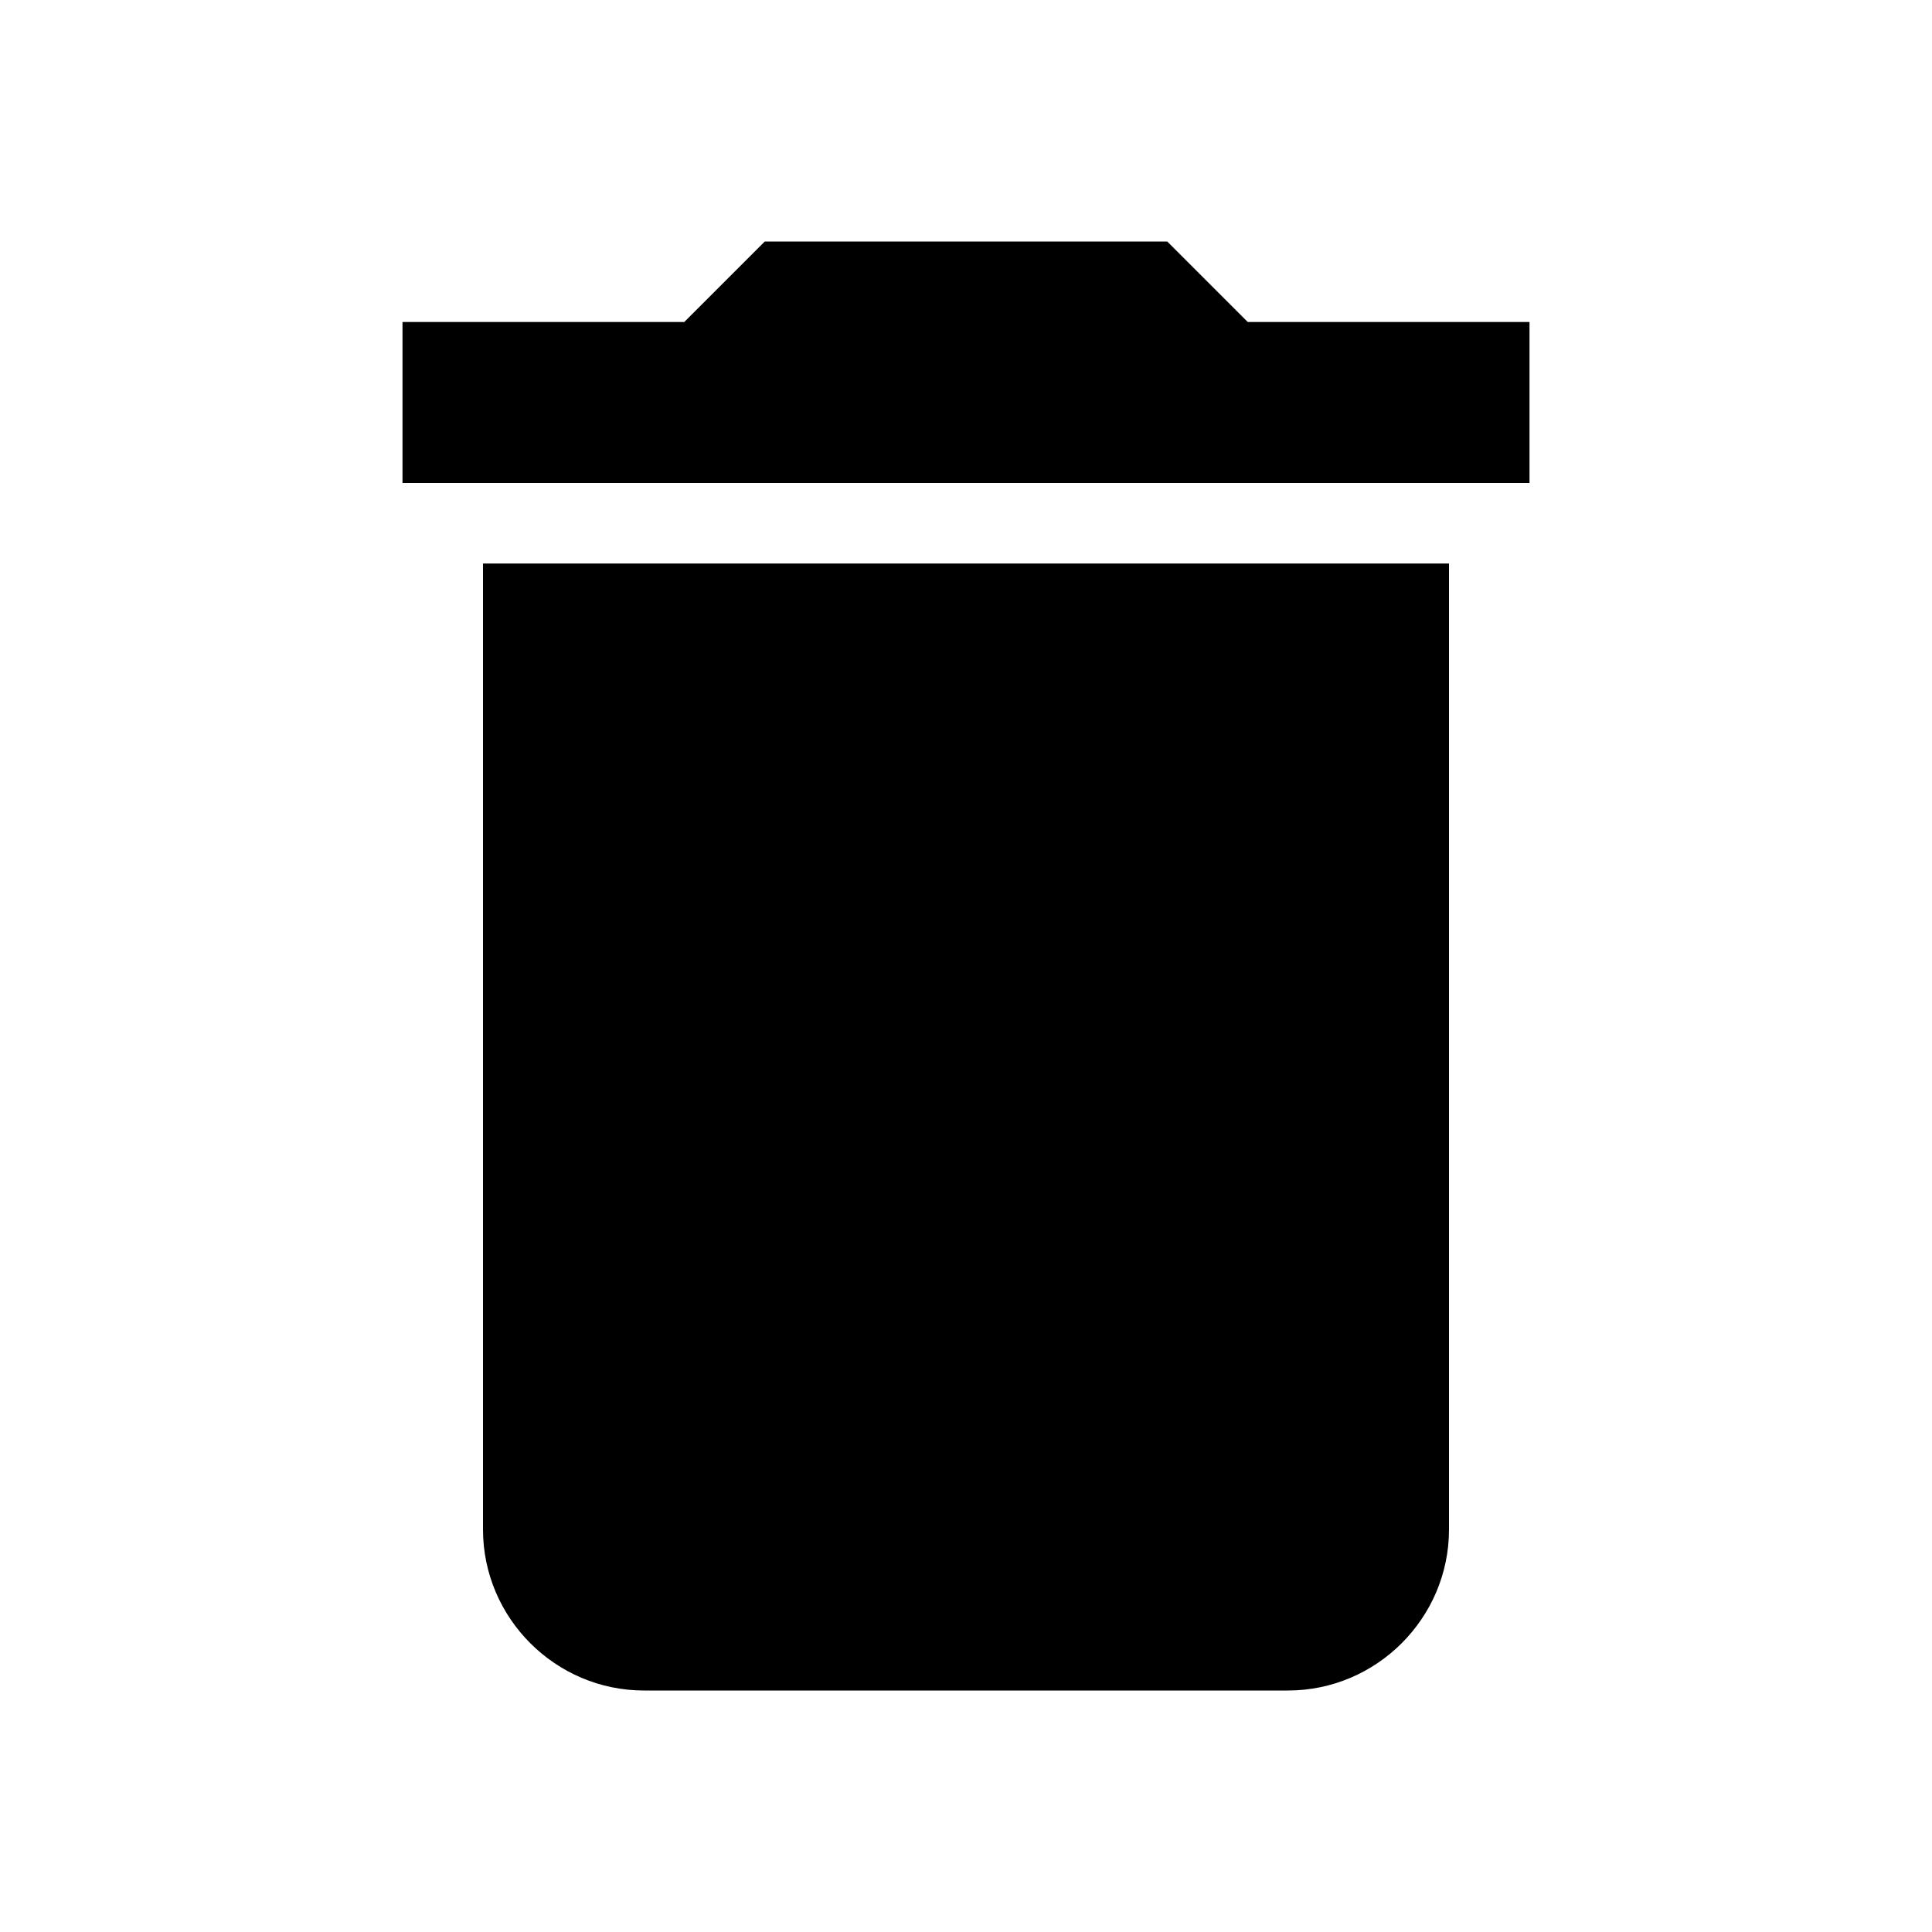
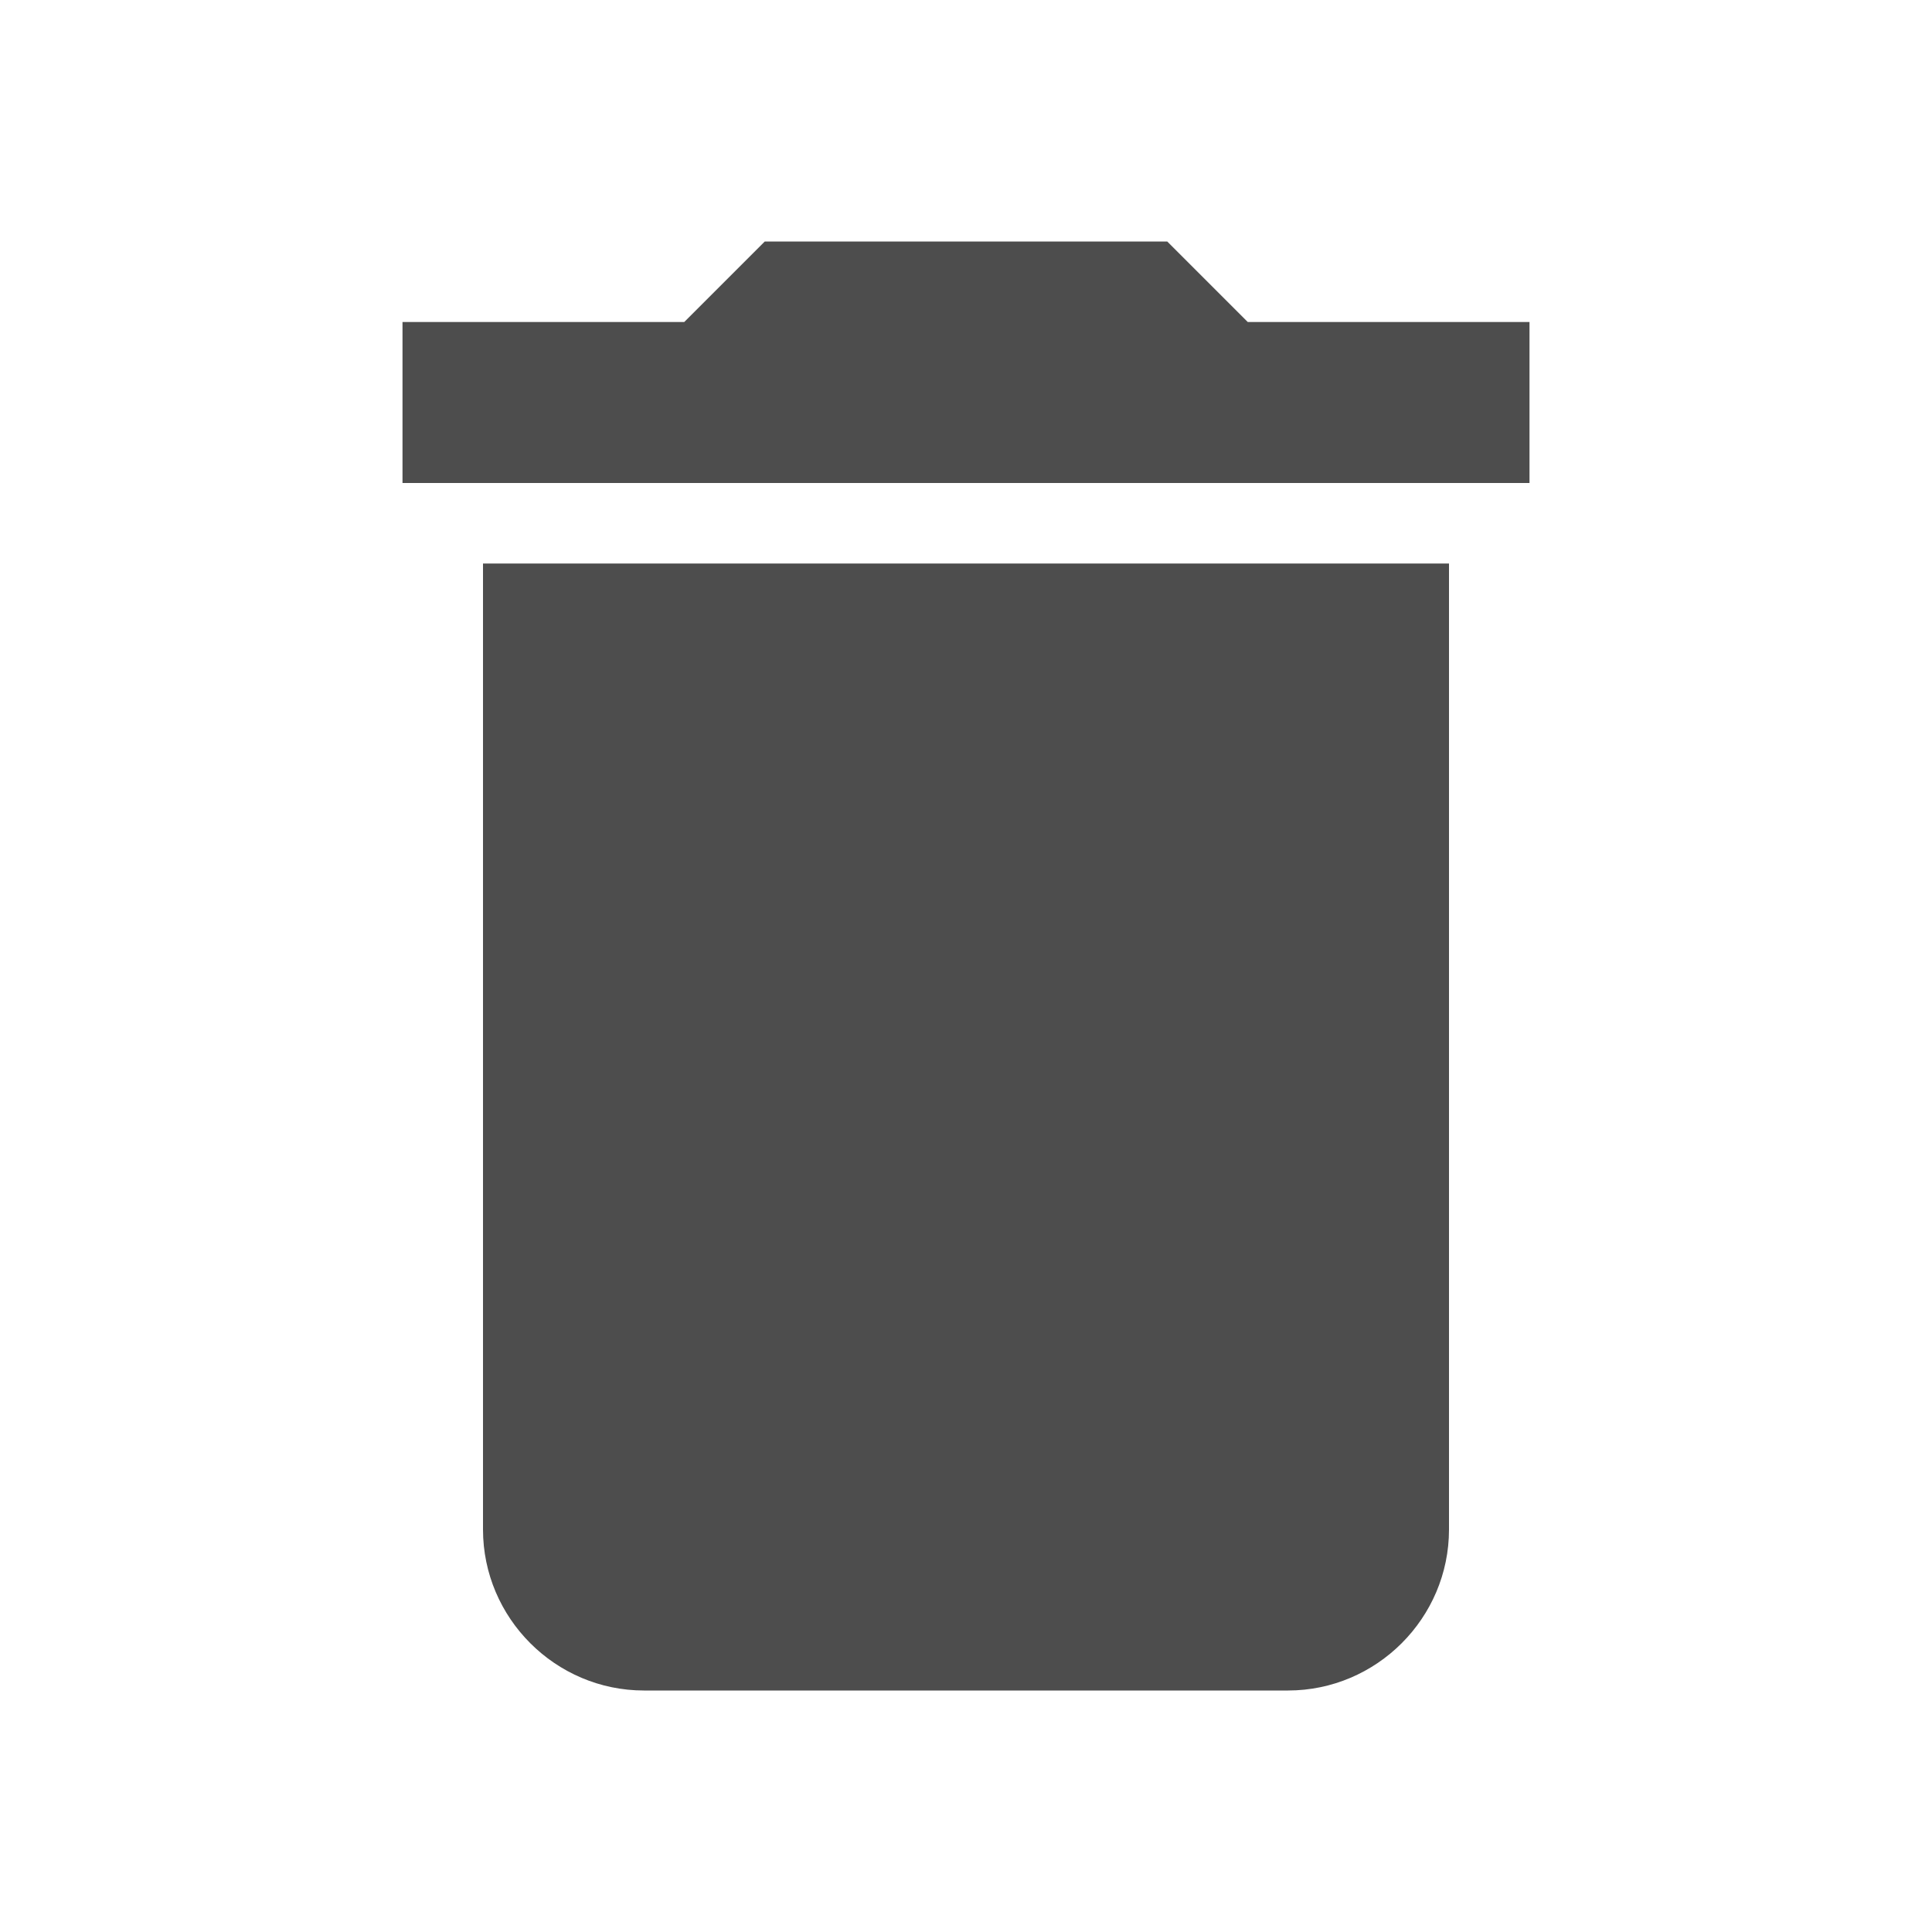
- <svg xmlns="http://www.w3.org/2000/svg" fill="#000000" height="18" viewBox="0 0 24 24" width="18">
+ <svg xmlns="http://www.w3.org/2000/svg" fill="#4d4d4d" height="18" viewBox="0 0 24 24" width="18">
  <path d="M6 19c0 1.1.9 2 2 2h8c1.1 0 2-.9 2-2V7H6v12zM19 4h-3.5l-1-1h-5l-1 1H5v2h14V4z" />
  <path d="M0 0h24v24H0z" fill="none" />
</svg>
